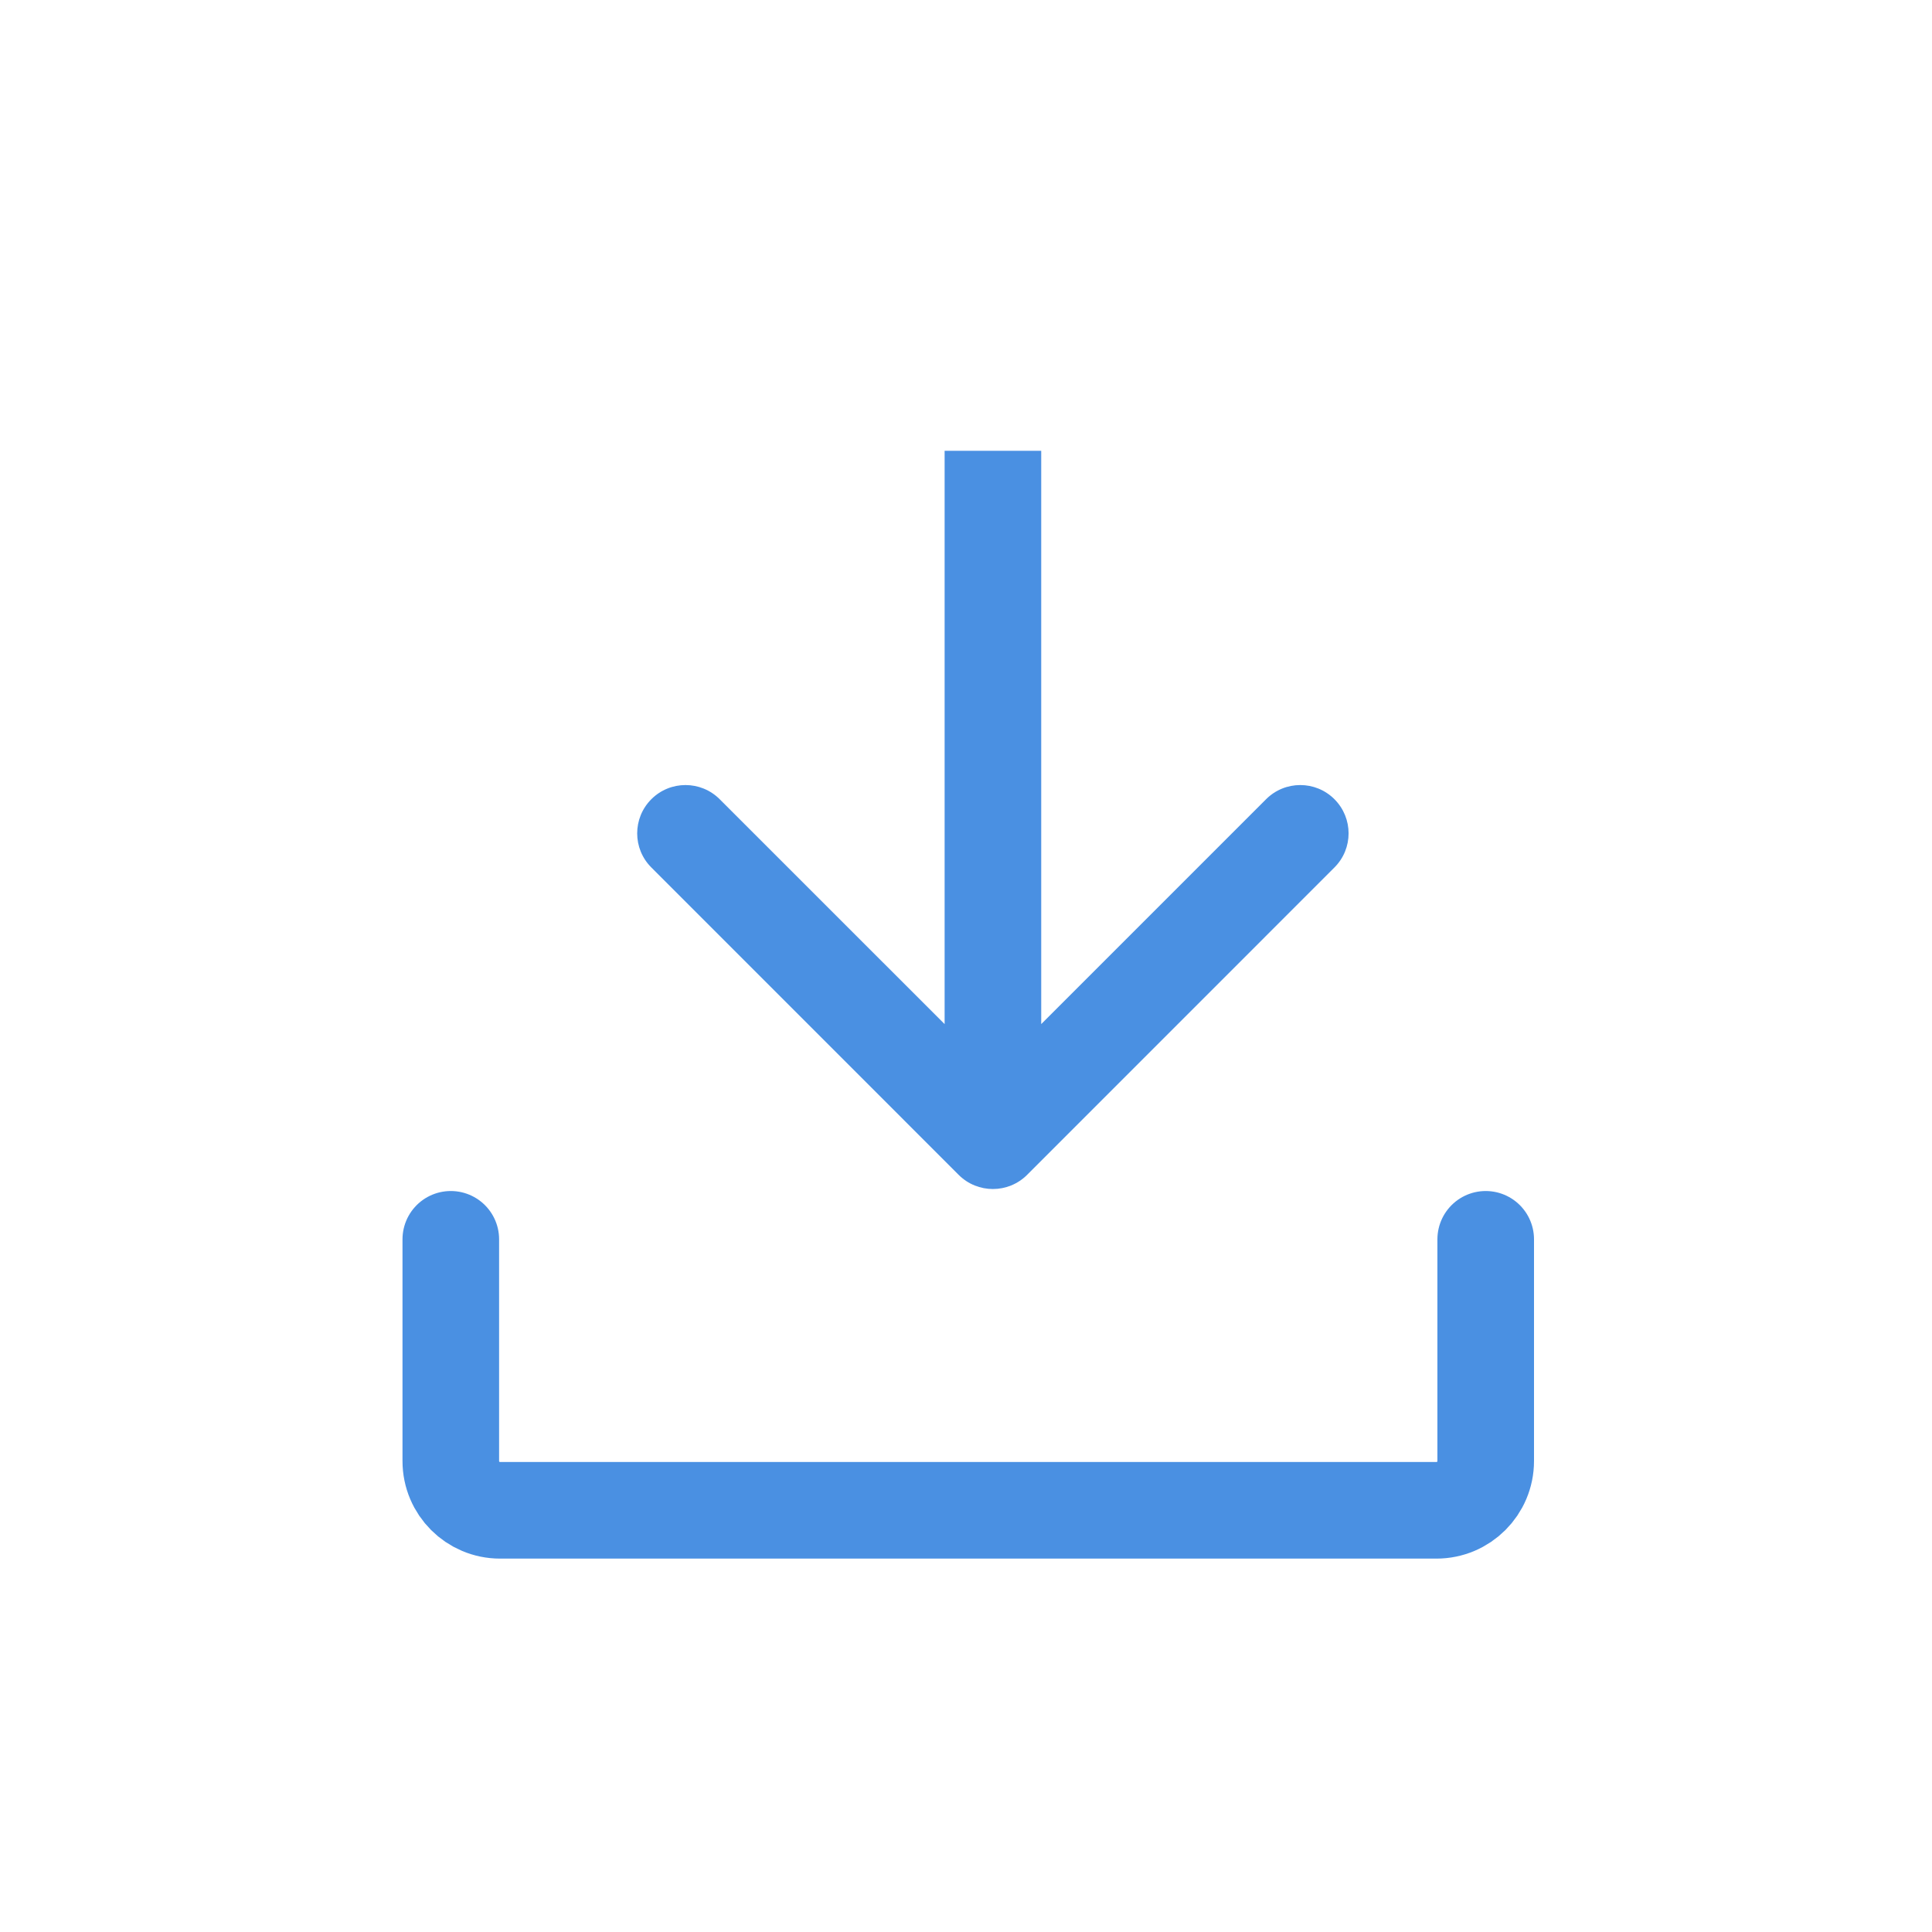
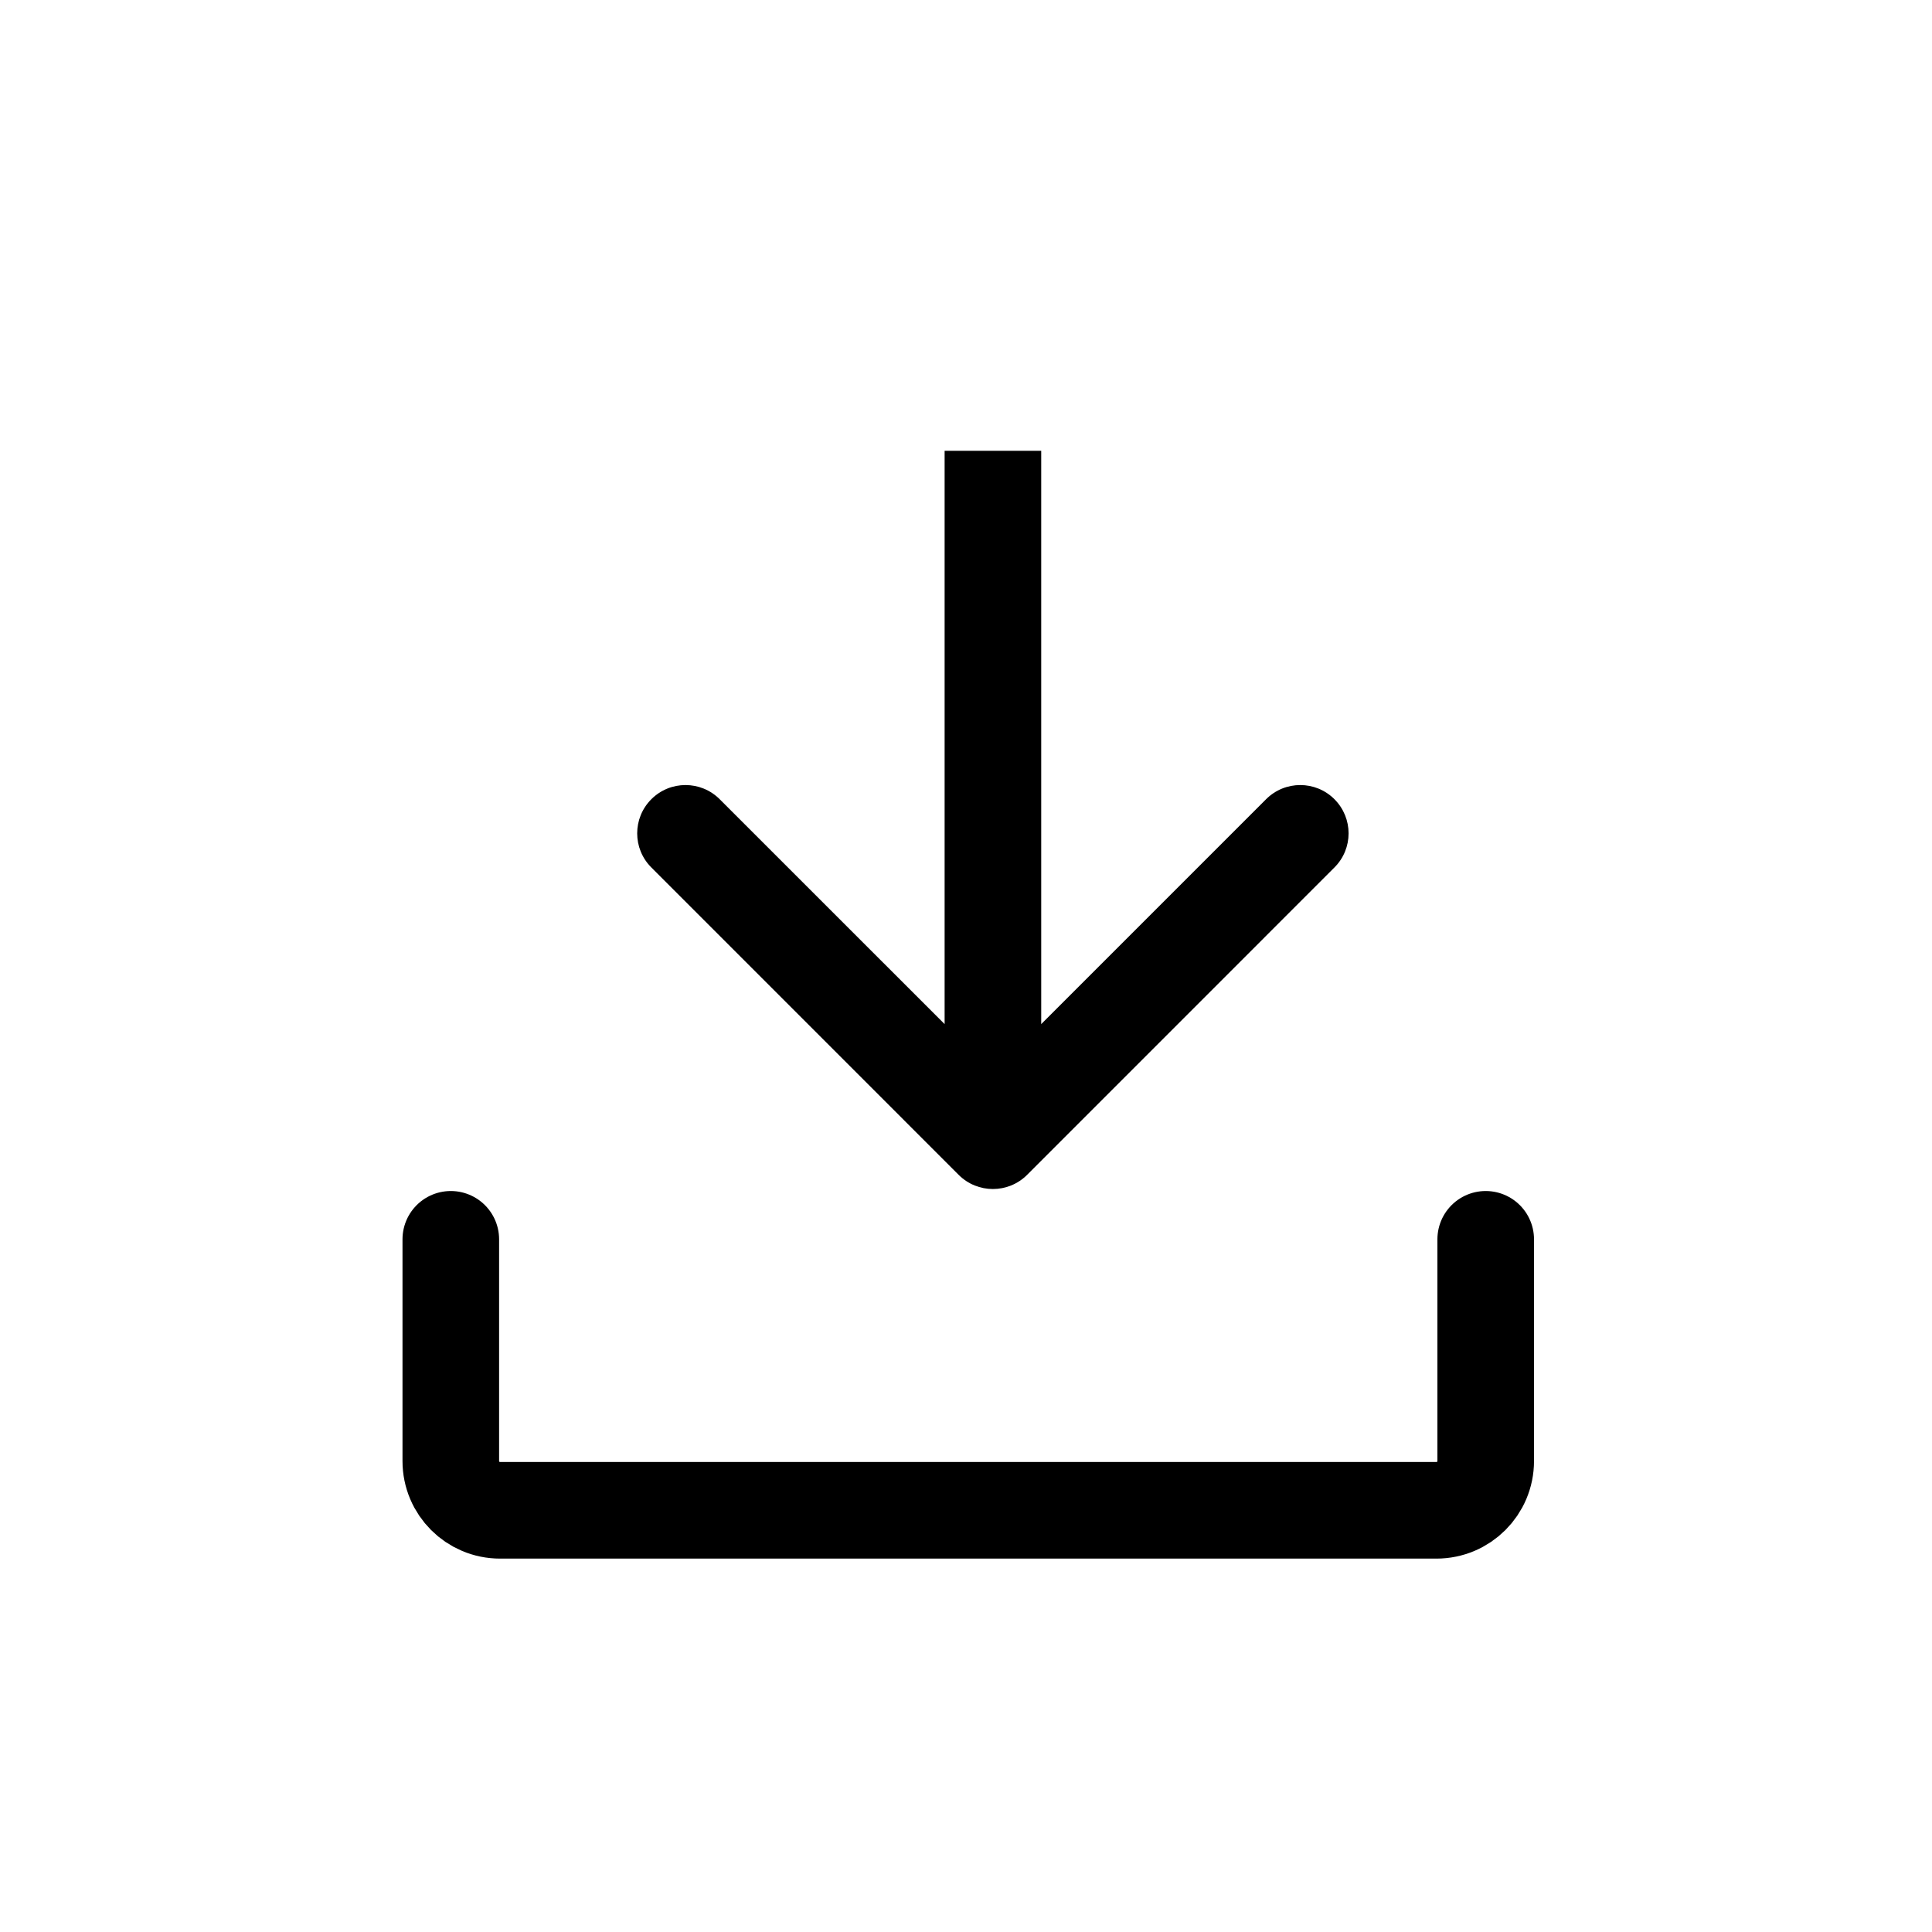
<svg xmlns="http://www.w3.org/2000/svg" width="30" height="30" viewBox="0 0 30 30" fill="none">
-   <path d="M7 19.244V22.687C7 23.11 7.343 23.452 7.765 23.452H22.305C22.727 23.452 23.07 23.11 23.07 22.687V19.244" stroke="#4a90e2" stroke-width="1.5" stroke-linecap="round" stroke-linejoin="round" />
-   <path d="M14.887 18.244C15.18 18.536 15.655 18.536 15.948 18.244L20.721 13.47C21.014 13.178 21.014 12.703 20.721 12.41C20.428 12.117 19.953 12.117 19.66 12.41L15.418 16.652L11.175 12.41C10.882 12.117 10.407 12.117 10.114 12.41C9.821 12.703 9.821 13.178 10.114 13.47L14.887 18.244ZM14.668 7L14.668 17.713L16.168 17.713L16.168 7L14.668 7Z" fill="#4a90e2" />
+   <path d="M7 19.244V22.687C7 23.11 7.343 23.452 7.765 23.452H22.305C22.727 23.452 23.07 23.11 23.07 22.687V19.244" stroke="black" stroke-width="1.5" stroke-linecap="round" stroke-linejoin="round" />
+   <path d="M14.887 18.244C15.18 18.536 15.655 18.536 15.948 18.244L20.721 13.47C21.014 13.178 21.014 12.703 20.721 12.41C20.428 12.117 19.953 12.117 19.66 12.41L15.418 16.652L11.175 12.41C10.882 12.117 10.407 12.117 10.114 12.41C9.821 12.703 9.821 13.178 10.114 13.47L14.887 18.244ZM14.668 7L14.668 17.713L16.168 17.713L16.168 7L14.668 7Z" fill="black" />
</svg>
